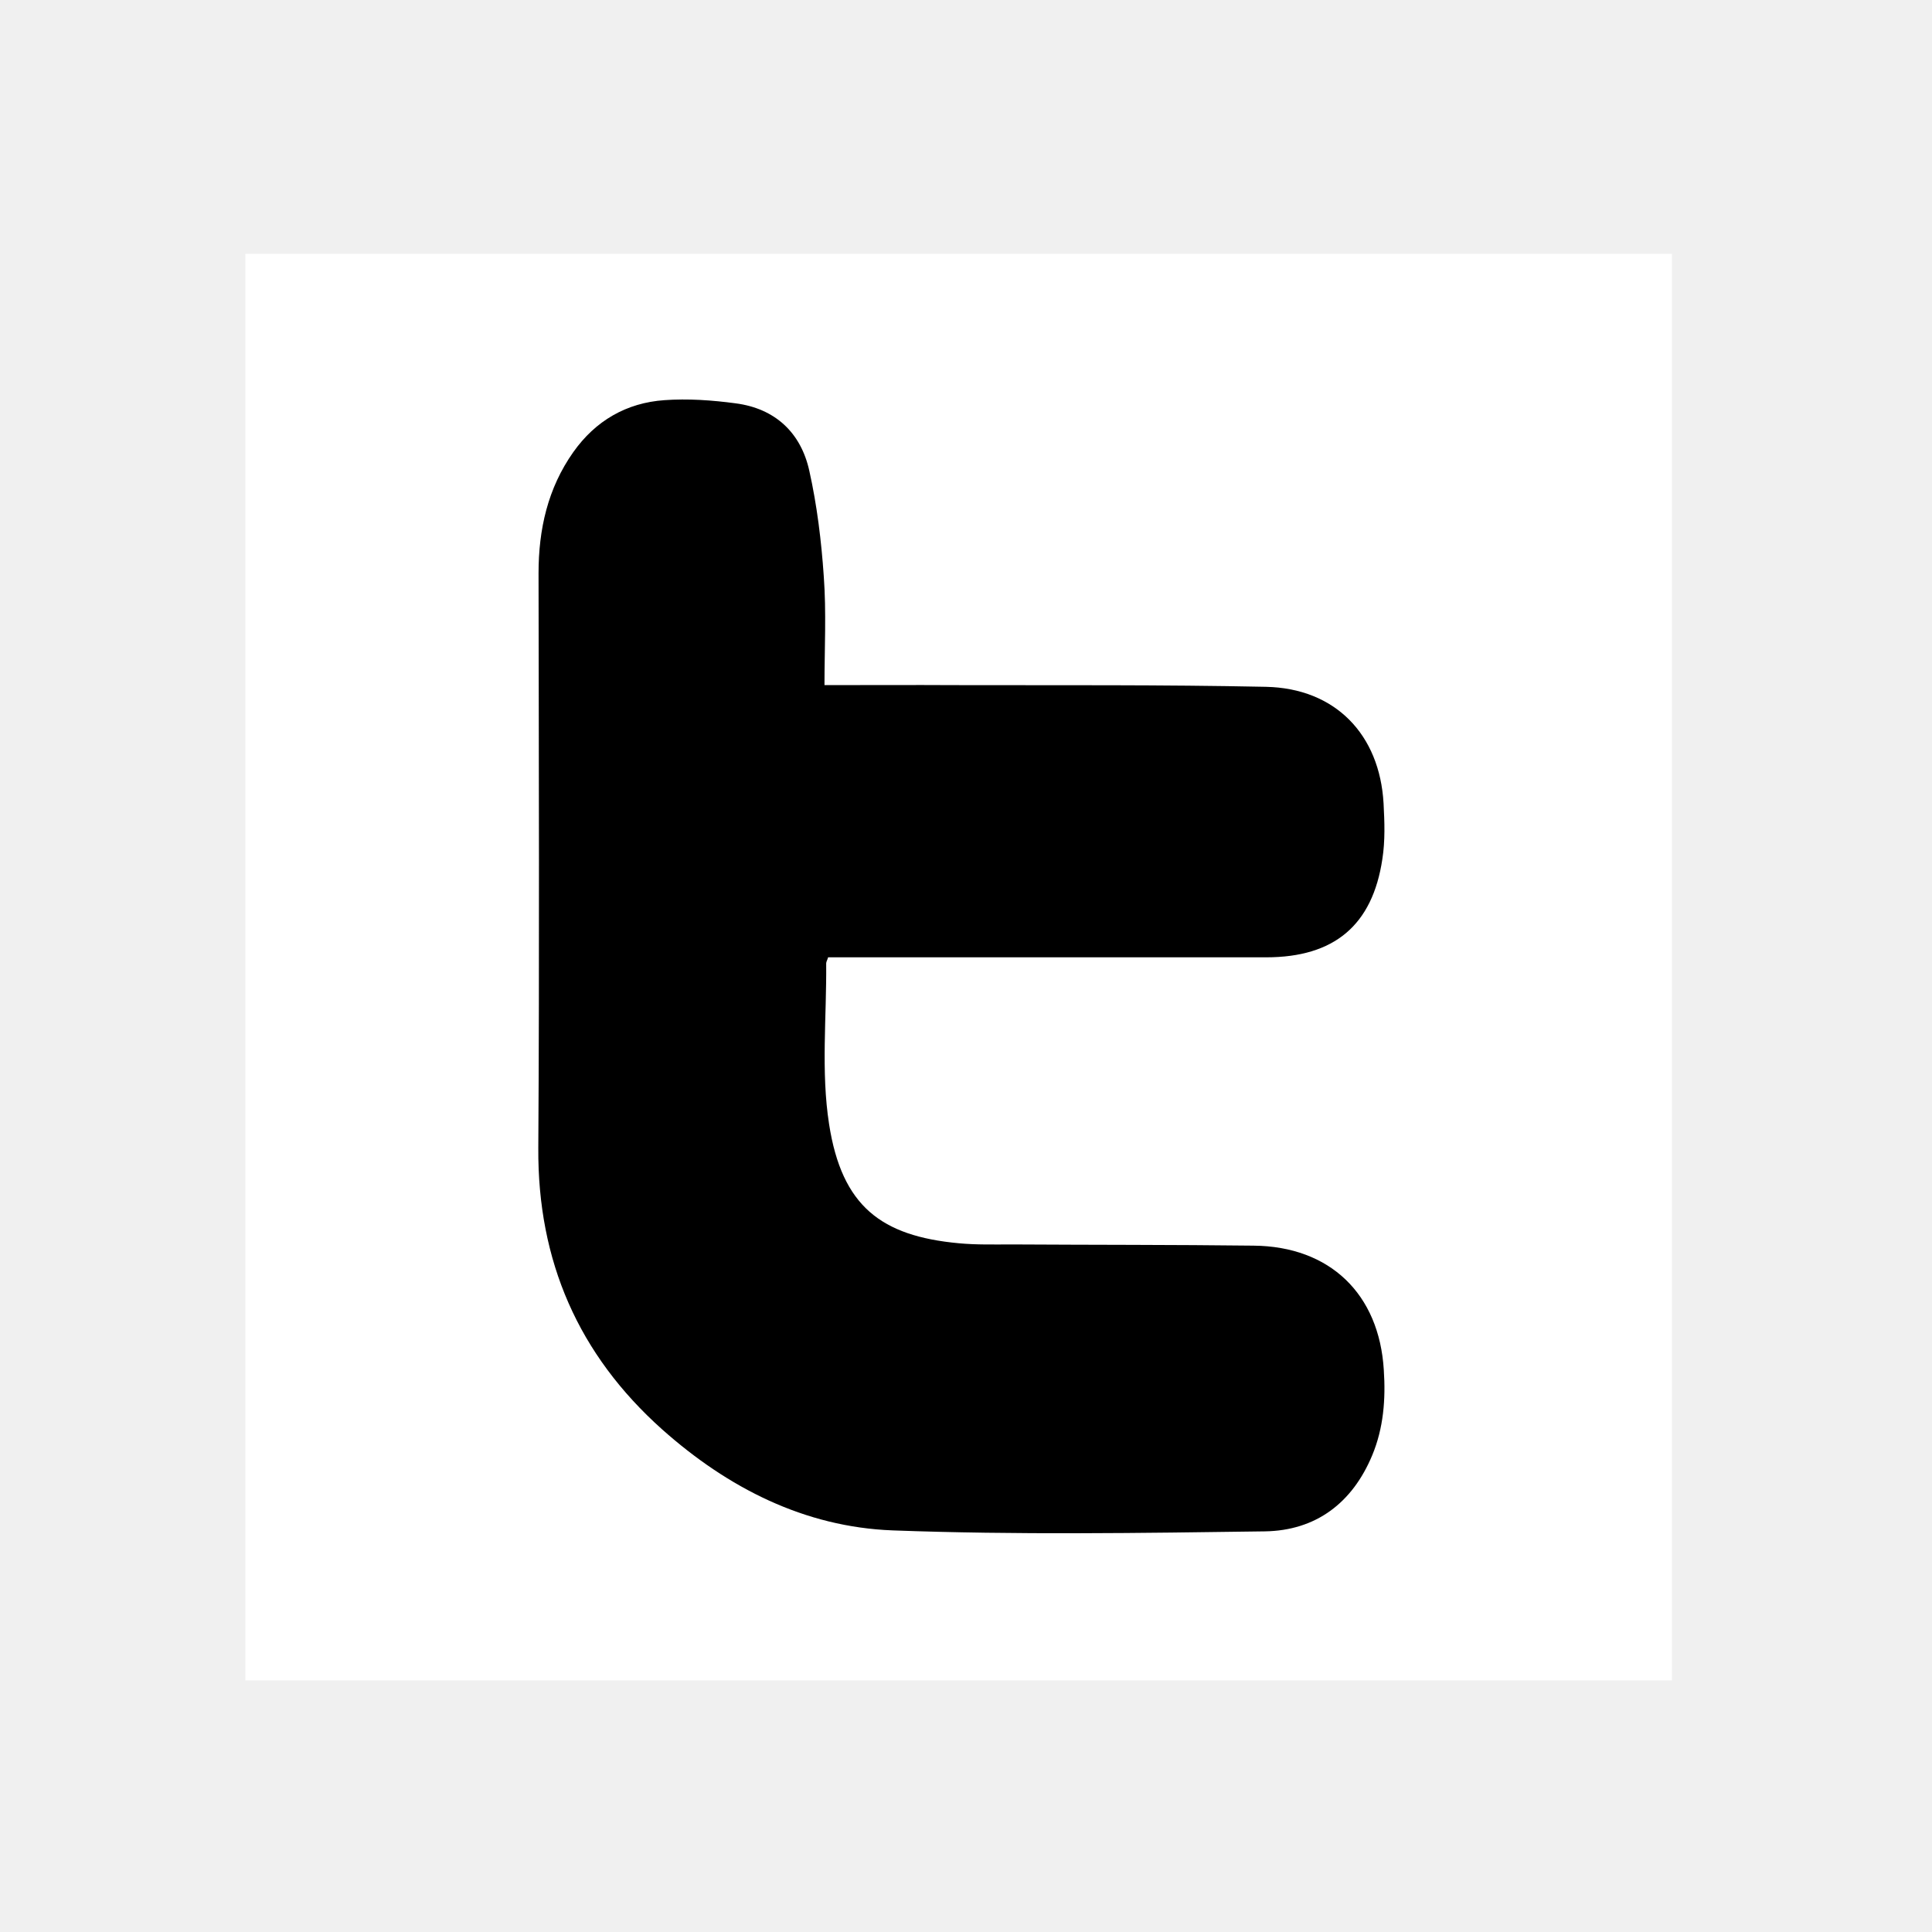
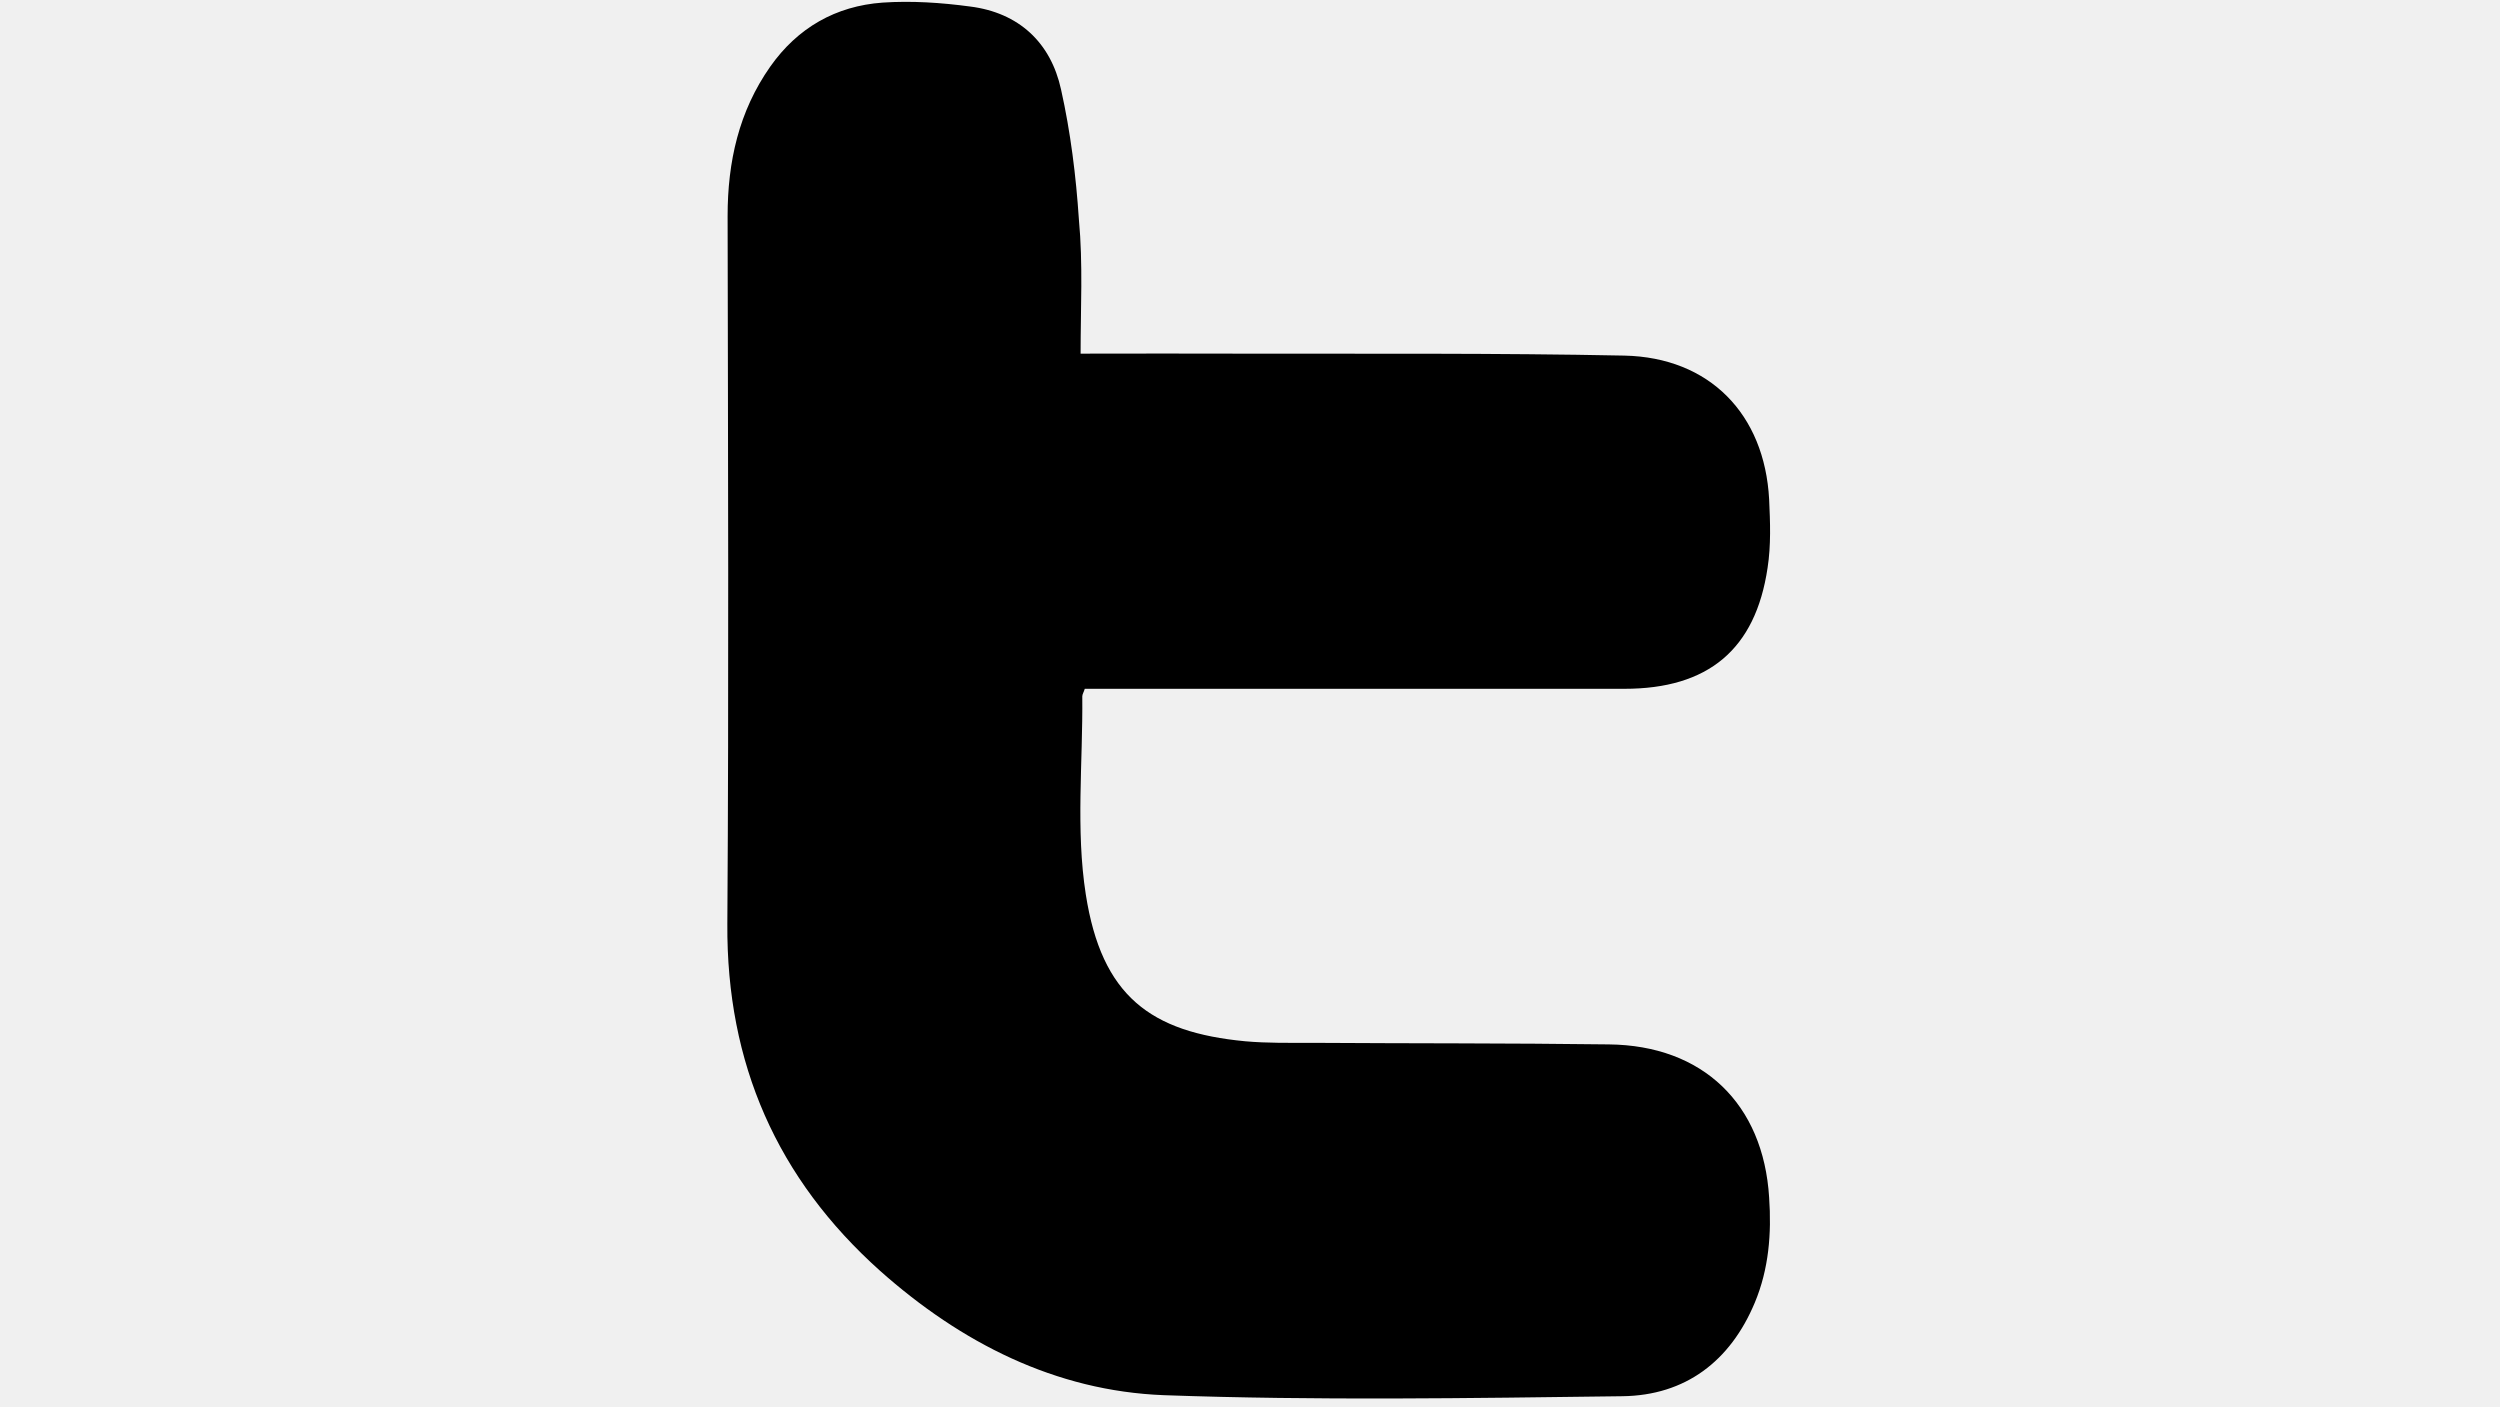
- <svg xmlns="http://www.w3.org/2000/svg" version="1.1" id="Layer_1" x="0px" y="0px" viewBox="0 0 800 800" enable-background="new 0 0 800 800" xml:space="preserve">
+ <svg xmlns="http://www.w3.org/2000/svg" version="1.1" id="Layer_1" x="0px" y="0px" viewBox="0 0 1920 1080" enable-background="new 0 0 1920 1080" xml:space="preserve">
  <g>
    <g>
-       <path fill="#FFFFFF" d="M101.6,695.8c0-196.9,0-393.8,0-590.7c196.9,0,393.8,0,590.7,0c0,196.9,0,393.8,0,590.7    C495.4,695.8,298.5,695.8,101.6,695.8z M341.4,283.7c0-15.2,0.8-30.2-0.2-45.1c-1-14.6-2.8-29.4-6-43.7    c-3.5-15.8-14.1-25.8-30.6-27.9c-9.7-1.2-19.7-2-29.4-1.3c-15.7,1.2-28.5,8.6-37.7,21.5c-10.7,15-14.4,32-14.4,50.2    c0.1,79.3,0.4,158.7-0.1,238c-0.3,46.8,16.6,85.5,51.3,116.5c27.2,24.3,59,40.5,95.4,41.8c51.3,1.9,102.7,1.1,154.1,0.4    c21.2-0.3,36.2-11.8,44.5-31.5c4.7-11.3,5.6-23.2,4.8-35.3c-2-31.5-22.4-51.2-53.9-51.5c-33.3-0.4-66.5-0.3-99.8-0.5    c-7.5,0-15,0.2-22.4-0.5c-31.9-3-48.3-15.2-53.6-49.3c-3.4-21.7-1-44.3-1.2-66.6c0-0.7,0.4-1.4,0.8-2.5c2.5,0,4.8,0,7.2,0    c58.1,0,116.1,0,174.2,0c28.1,0,44-13.3,48.1-40.7c1.1-7.5,0.9-15.3,0.5-23c-1.6-28.6-20.1-47.6-48.7-48.3    c-42.9-0.9-85.8-0.6-128.7-0.7C378,283.7,360.6,283.7,341.4,283.7z" />
-       <path d="M341.4,283.7c19.2,0,36.6-0.1,54.1,0c42.9,0.1,85.8-0.2,128.7,0.7c28.7,0.6,47.1,19.7,48.7,48.3c0.4,7.6,0.7,15.4-0.5,23    c-4.1,27.5-20,40.7-48.1,40.7c-58.1,0-116.1,0-174.2,0c-2.3,0-4.7,0-7.2,0c-0.3,1.1-0.8,1.8-0.8,2.5c0.2,22.2-2.2,44.8,1.2,66.6    c5.3,34.1,21.7,46.3,53.6,49.3c7.4,0.7,14.9,0.5,22.4,0.5c33.3,0.2,66.5,0.1,99.8,0.5c31.6,0.3,52,20,53.9,51.5    c0.8,12.1-0.1,24-4.8,35.3c-8.2,19.7-23.3,31.2-44.5,31.5c-51.4,0.7-102.8,1.5-154.1-0.4c-36.5-1.4-68.2-17.6-95.4-41.8    c-34.7-31-51.6-69.7-51.3-116.5c0.5-79.3,0.2-158.7,0.1-238c0-18.2,3.8-35.2,14.4-50.2c9.2-13,22-20.4,37.7-21.5    c9.7-0.7,19.7,0,29.4,1.3c16.4,2.1,27.1,12.1,30.6,27.9c3.2,14.3,5,29.1,6,43.7C342.2,253.5,341.4,268.5,341.4,283.7z" />
+       <path d="M829.9,271.6c43.8,0,83.6-0.2,123.6,0c98,0.2,196-0.5,294,1.5c65.5,1.4,107.7,45,111.2,110.4c0.8,17.4,1.5,35.2-1.2,52.6    c-9.3,62.8-45.7,92.9-109.9,92.9c-132.7,0-265.2,0-398.1,0c-5.2,0-10.7,0-16.4,0c-0.7,2.5-1.9,4.1-1.9,5.8    c0.5,50.8-5.1,102.4,2.7,152.2c12.2,77.9,49.6,105.8,122.5,112.7c16.9,1.5,34,1.2,51.1,1.2c76.2,0.5,152,0.2,228,1.2    c72.3,0.7,118.8,45.7,123.2,117.6c1.9,27.6-0.2,54.8-11,80.7c-18.8,45-53.3,71.3-101.7,71.9c-117.5,1.5-234.9,3.4-352.1-0.8    c-83.4-3.2-155.9-40.3-218-95.5c-79.2-70.9-118-159.3-117.3-266.3c1.2-181.3,0.5-362.6,0.2-543.8c0-41.6,8.6-80.4,32.8-114.8    c21-29.8,50.3-46.5,86.2-49.1c22.2-1.5,45,0,67.2,3c37.4,4.7,62,27.6,69.9,63.8c7.3,32.7,11.5,66.5,13.7,99.9    C831.8,202.5,829.9,236.9,829.9,271.6z" />
    </g>
  </g>
</svg>
